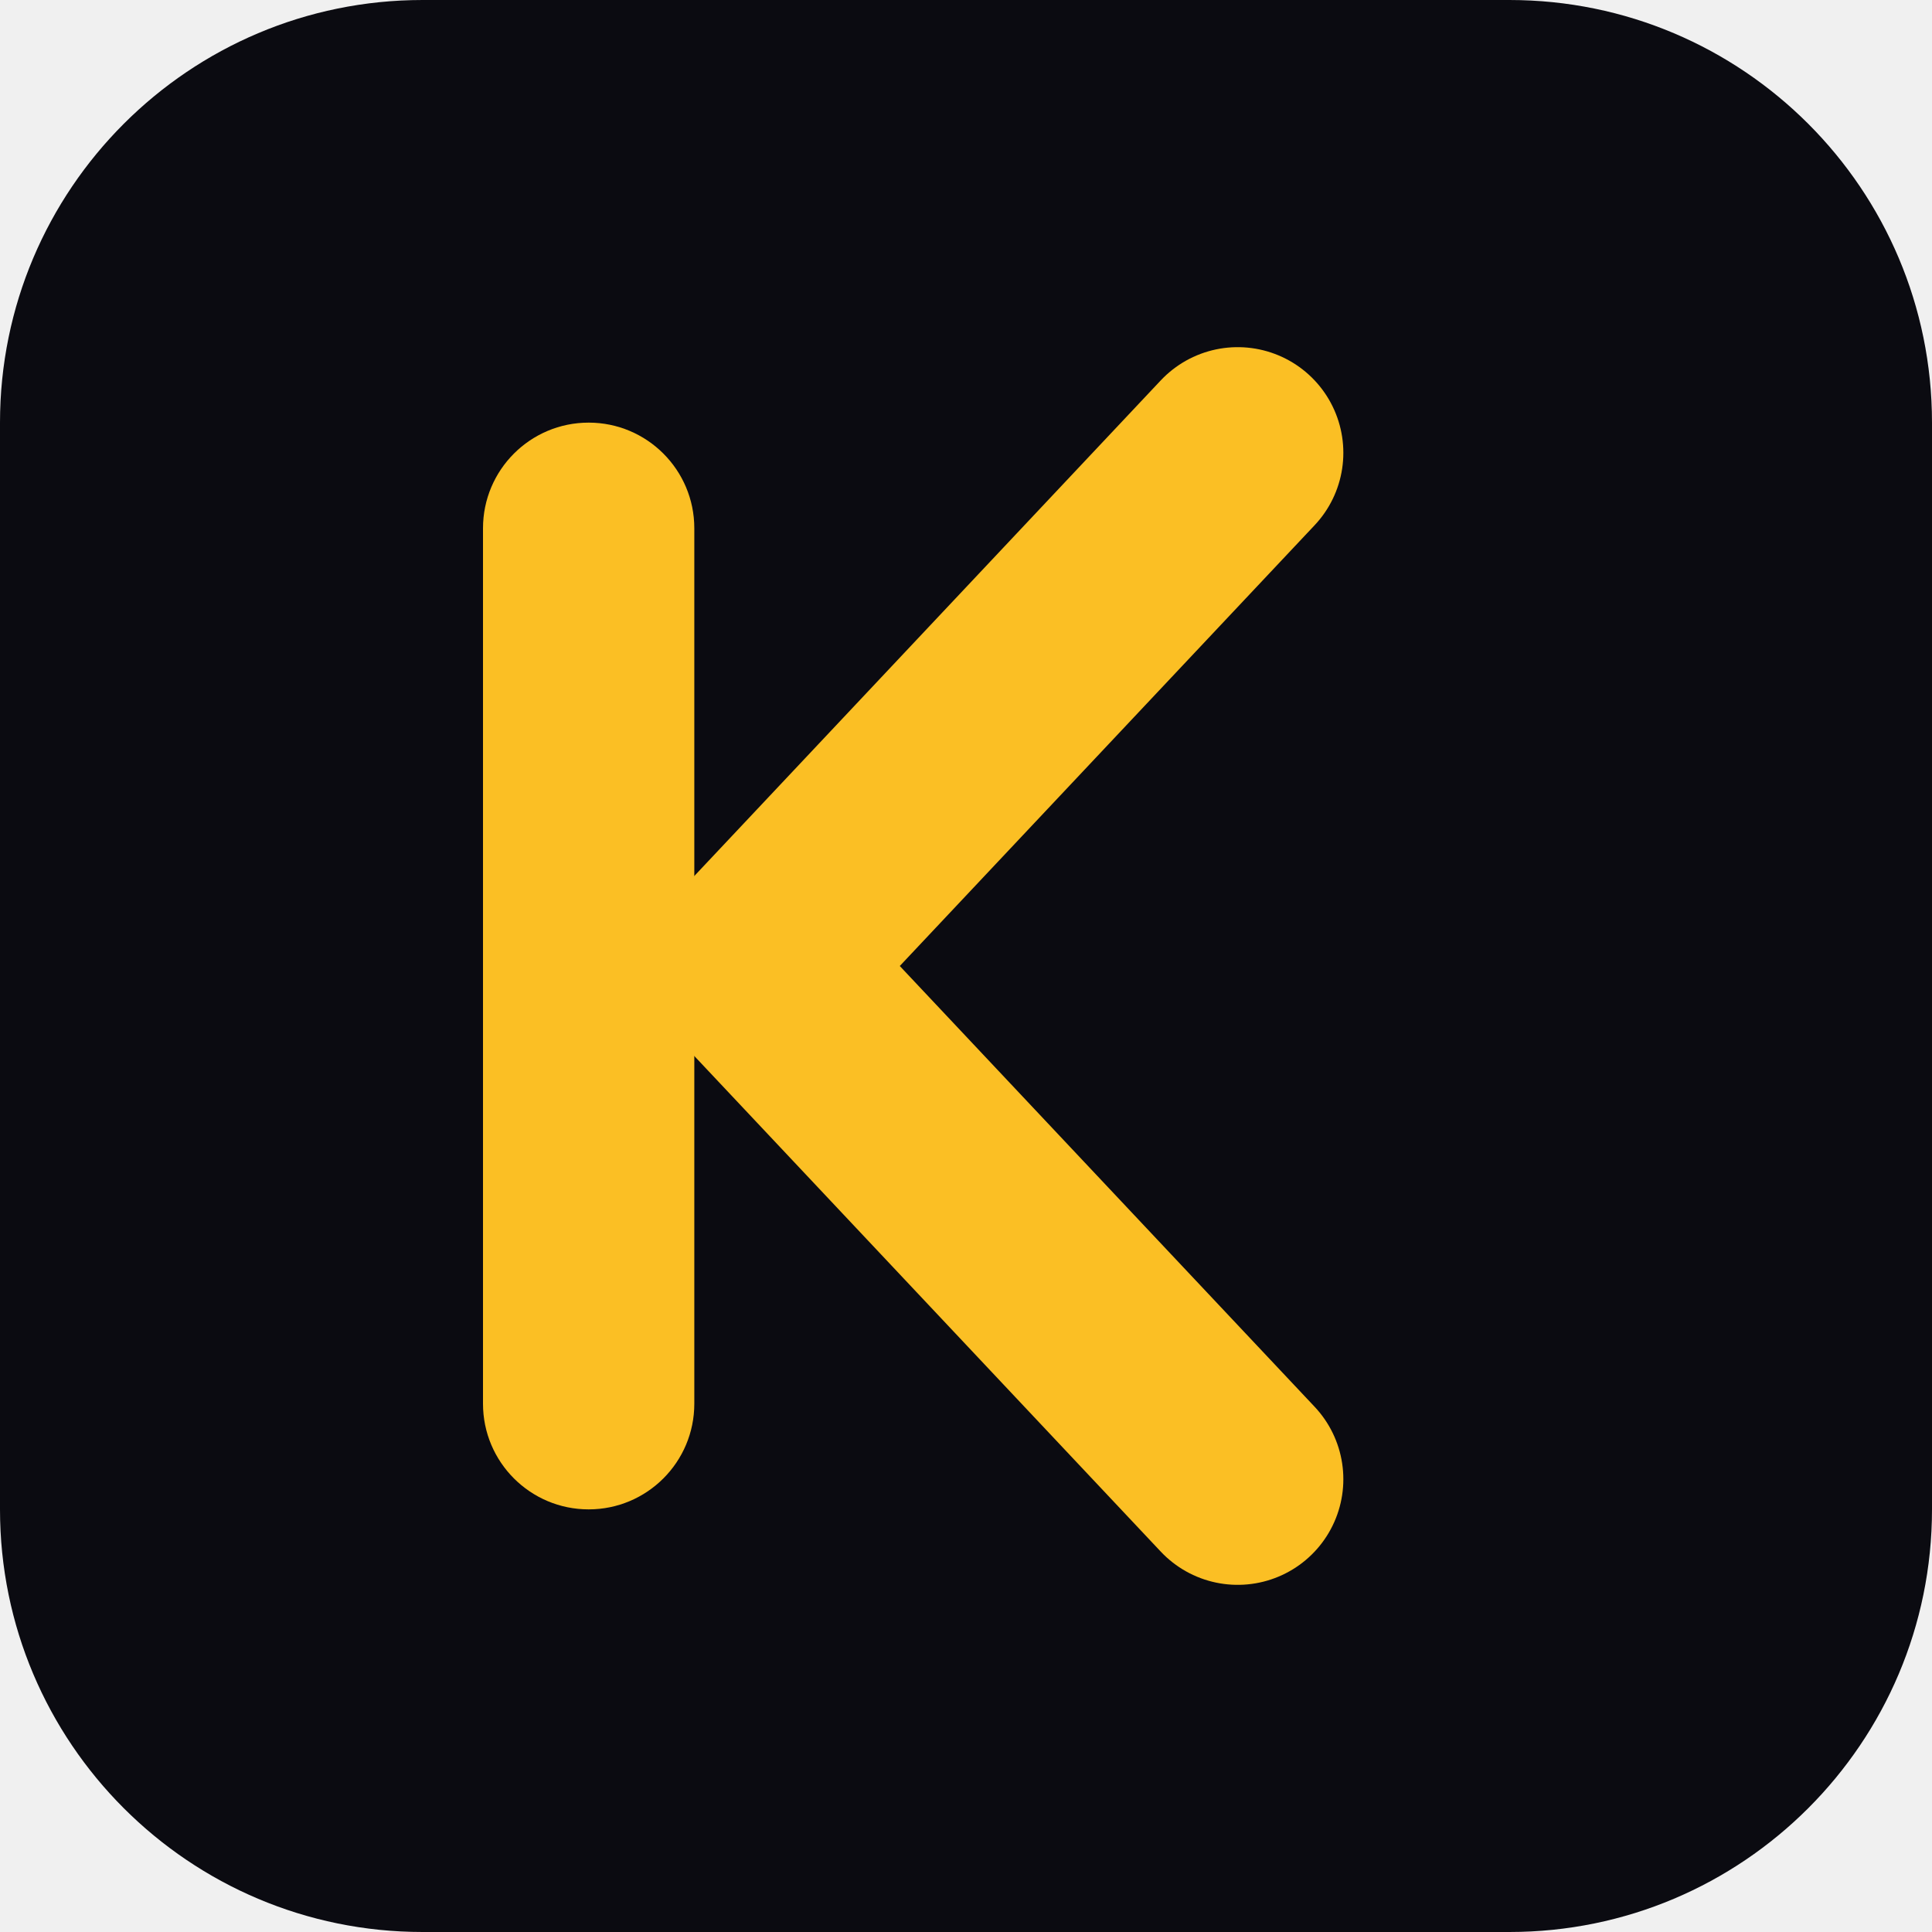
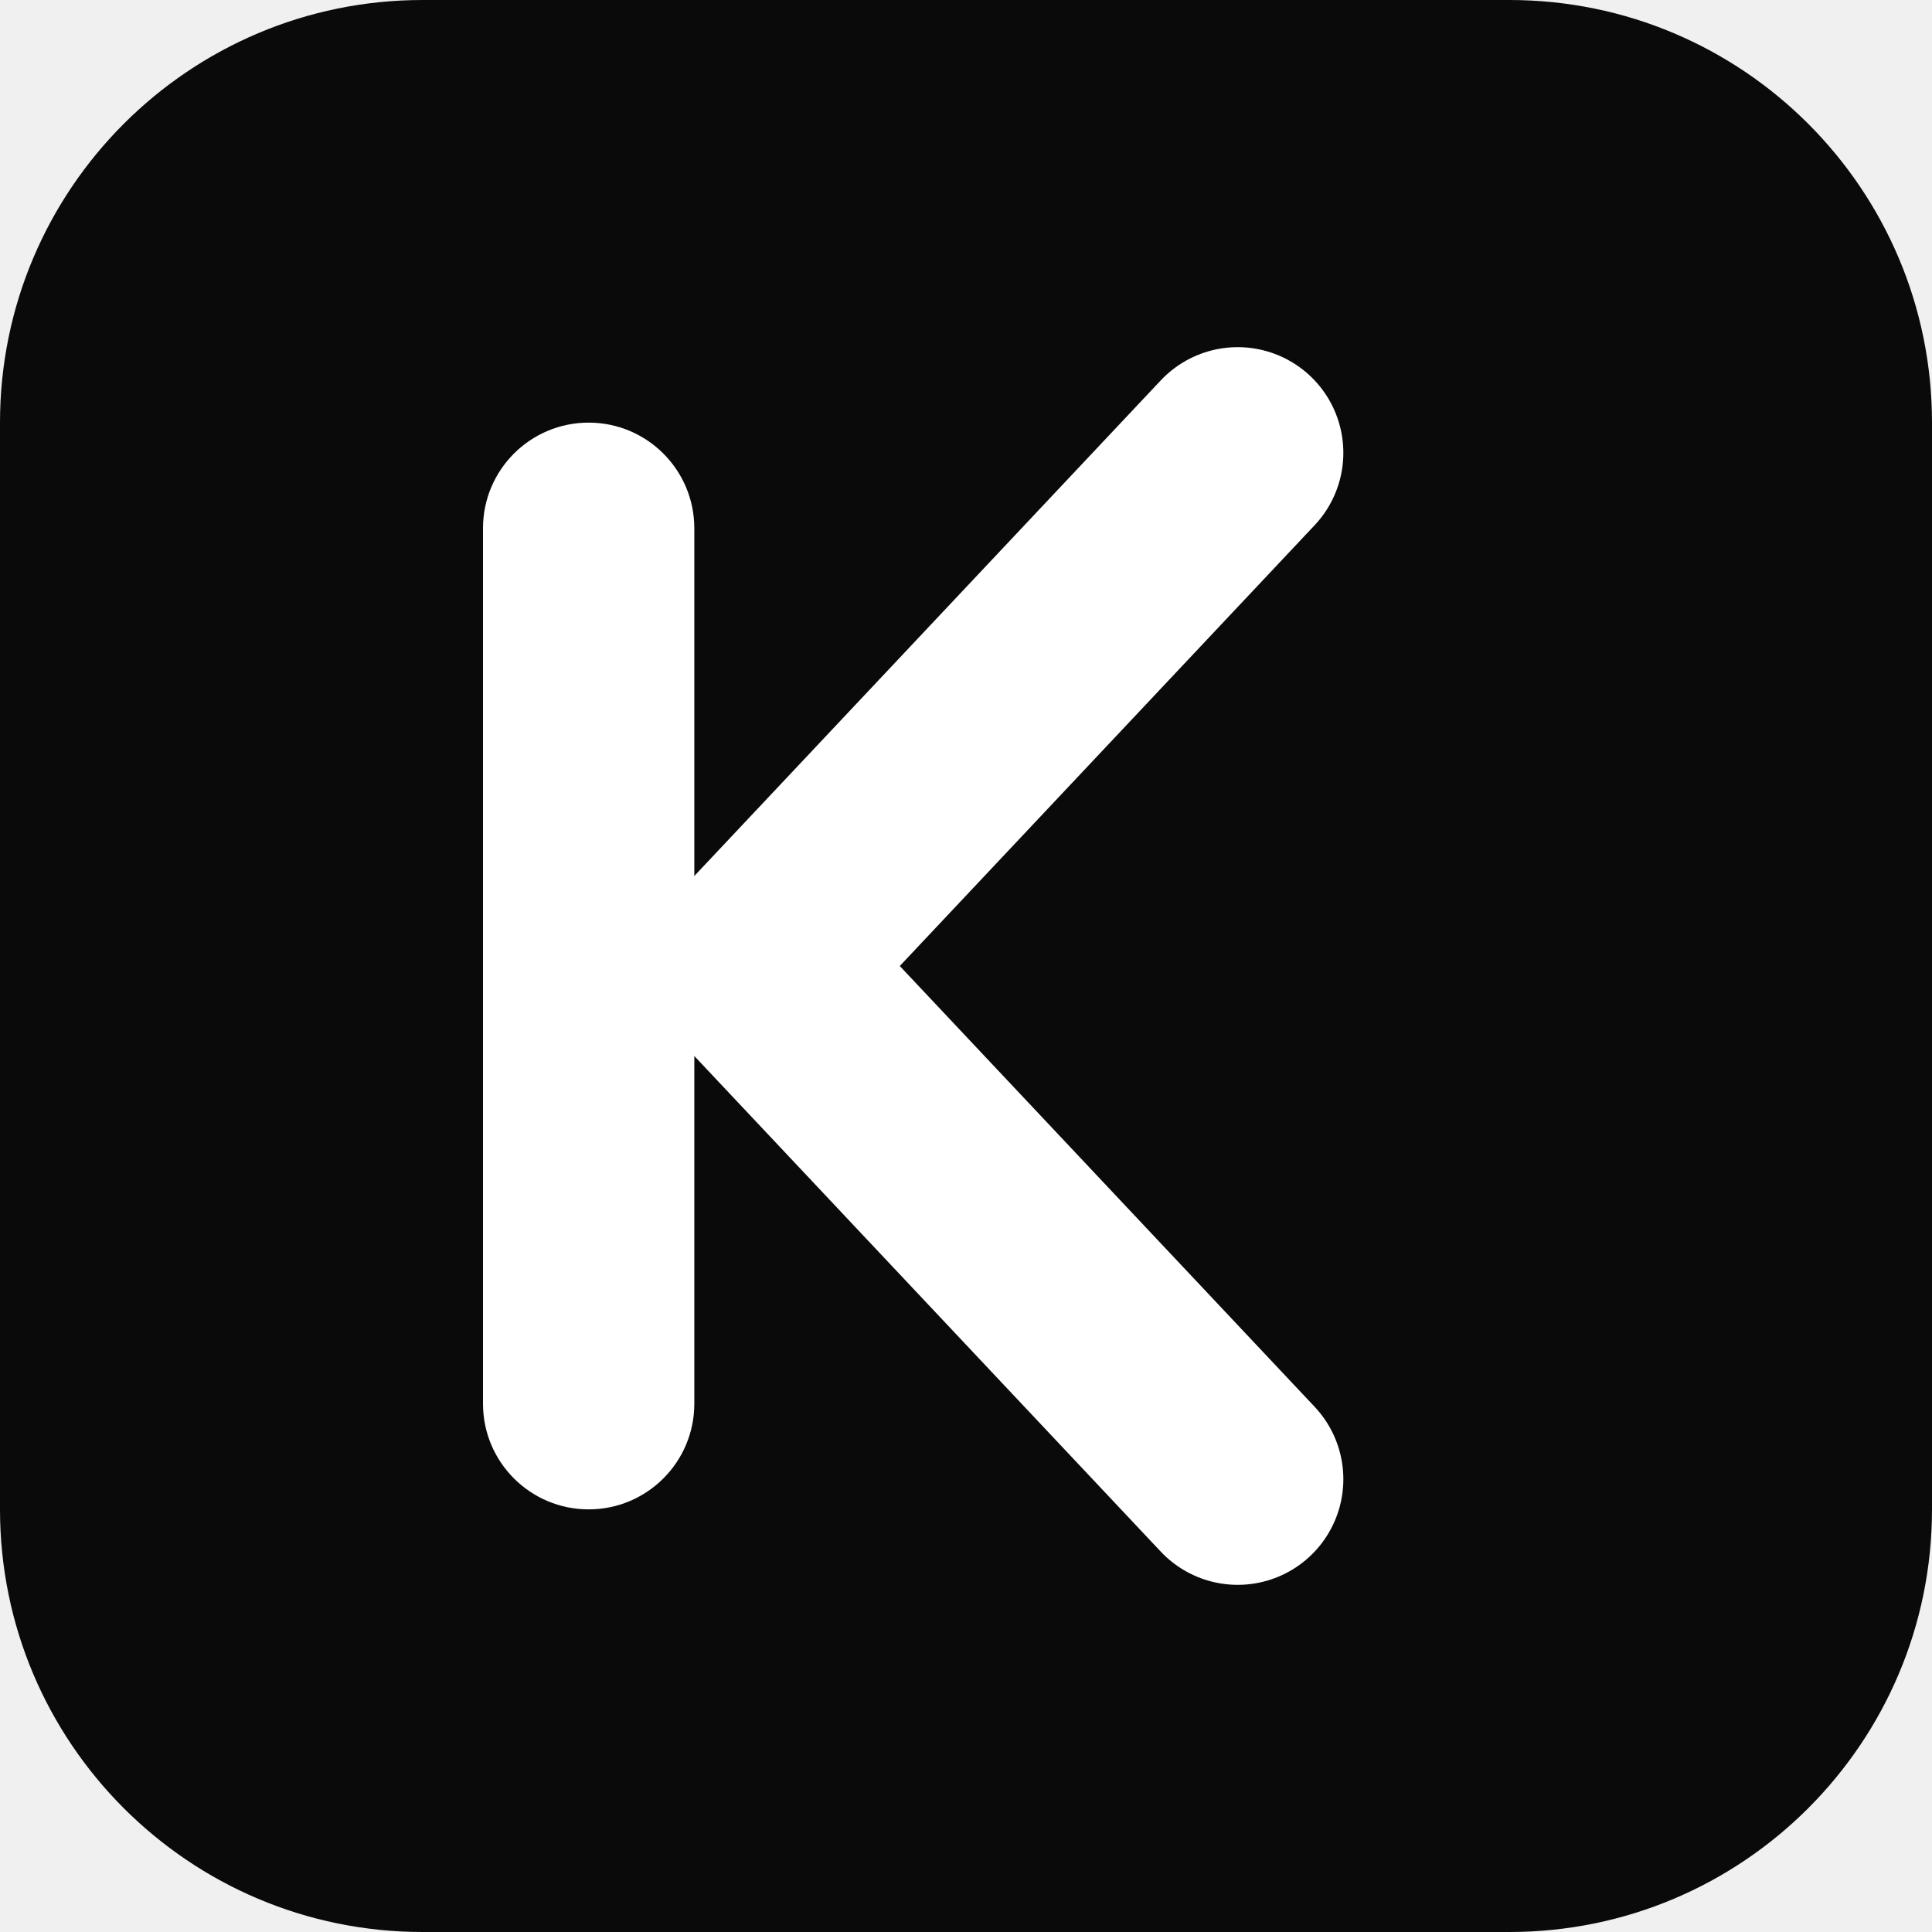
<svg xmlns="http://www.w3.org/2000/svg" viewBox="0 0 64 64">
-   <rect width="64" height="64" rx="14" fill="#0b0b11" />
-   <rect x="16" y="14" width="7" height="36" rx="3.5" fill="#fbbf24" />
-   <path d="M25 32l16-17M25 32l16 17" stroke="#fbbf24" stroke-width="7" stroke-linecap="round" />
+   <rect width="64" height="64" rx="14" fill="#0a0a0a" />
+   <rect x="16" y="14" width="7" height="36" rx="3.5" fill="#ffffff" />
+   <path d="M25 32l16-17M25 32l16 17" stroke="#ffffff" stroke-width="7" stroke-linecap="round" />
</svg>
